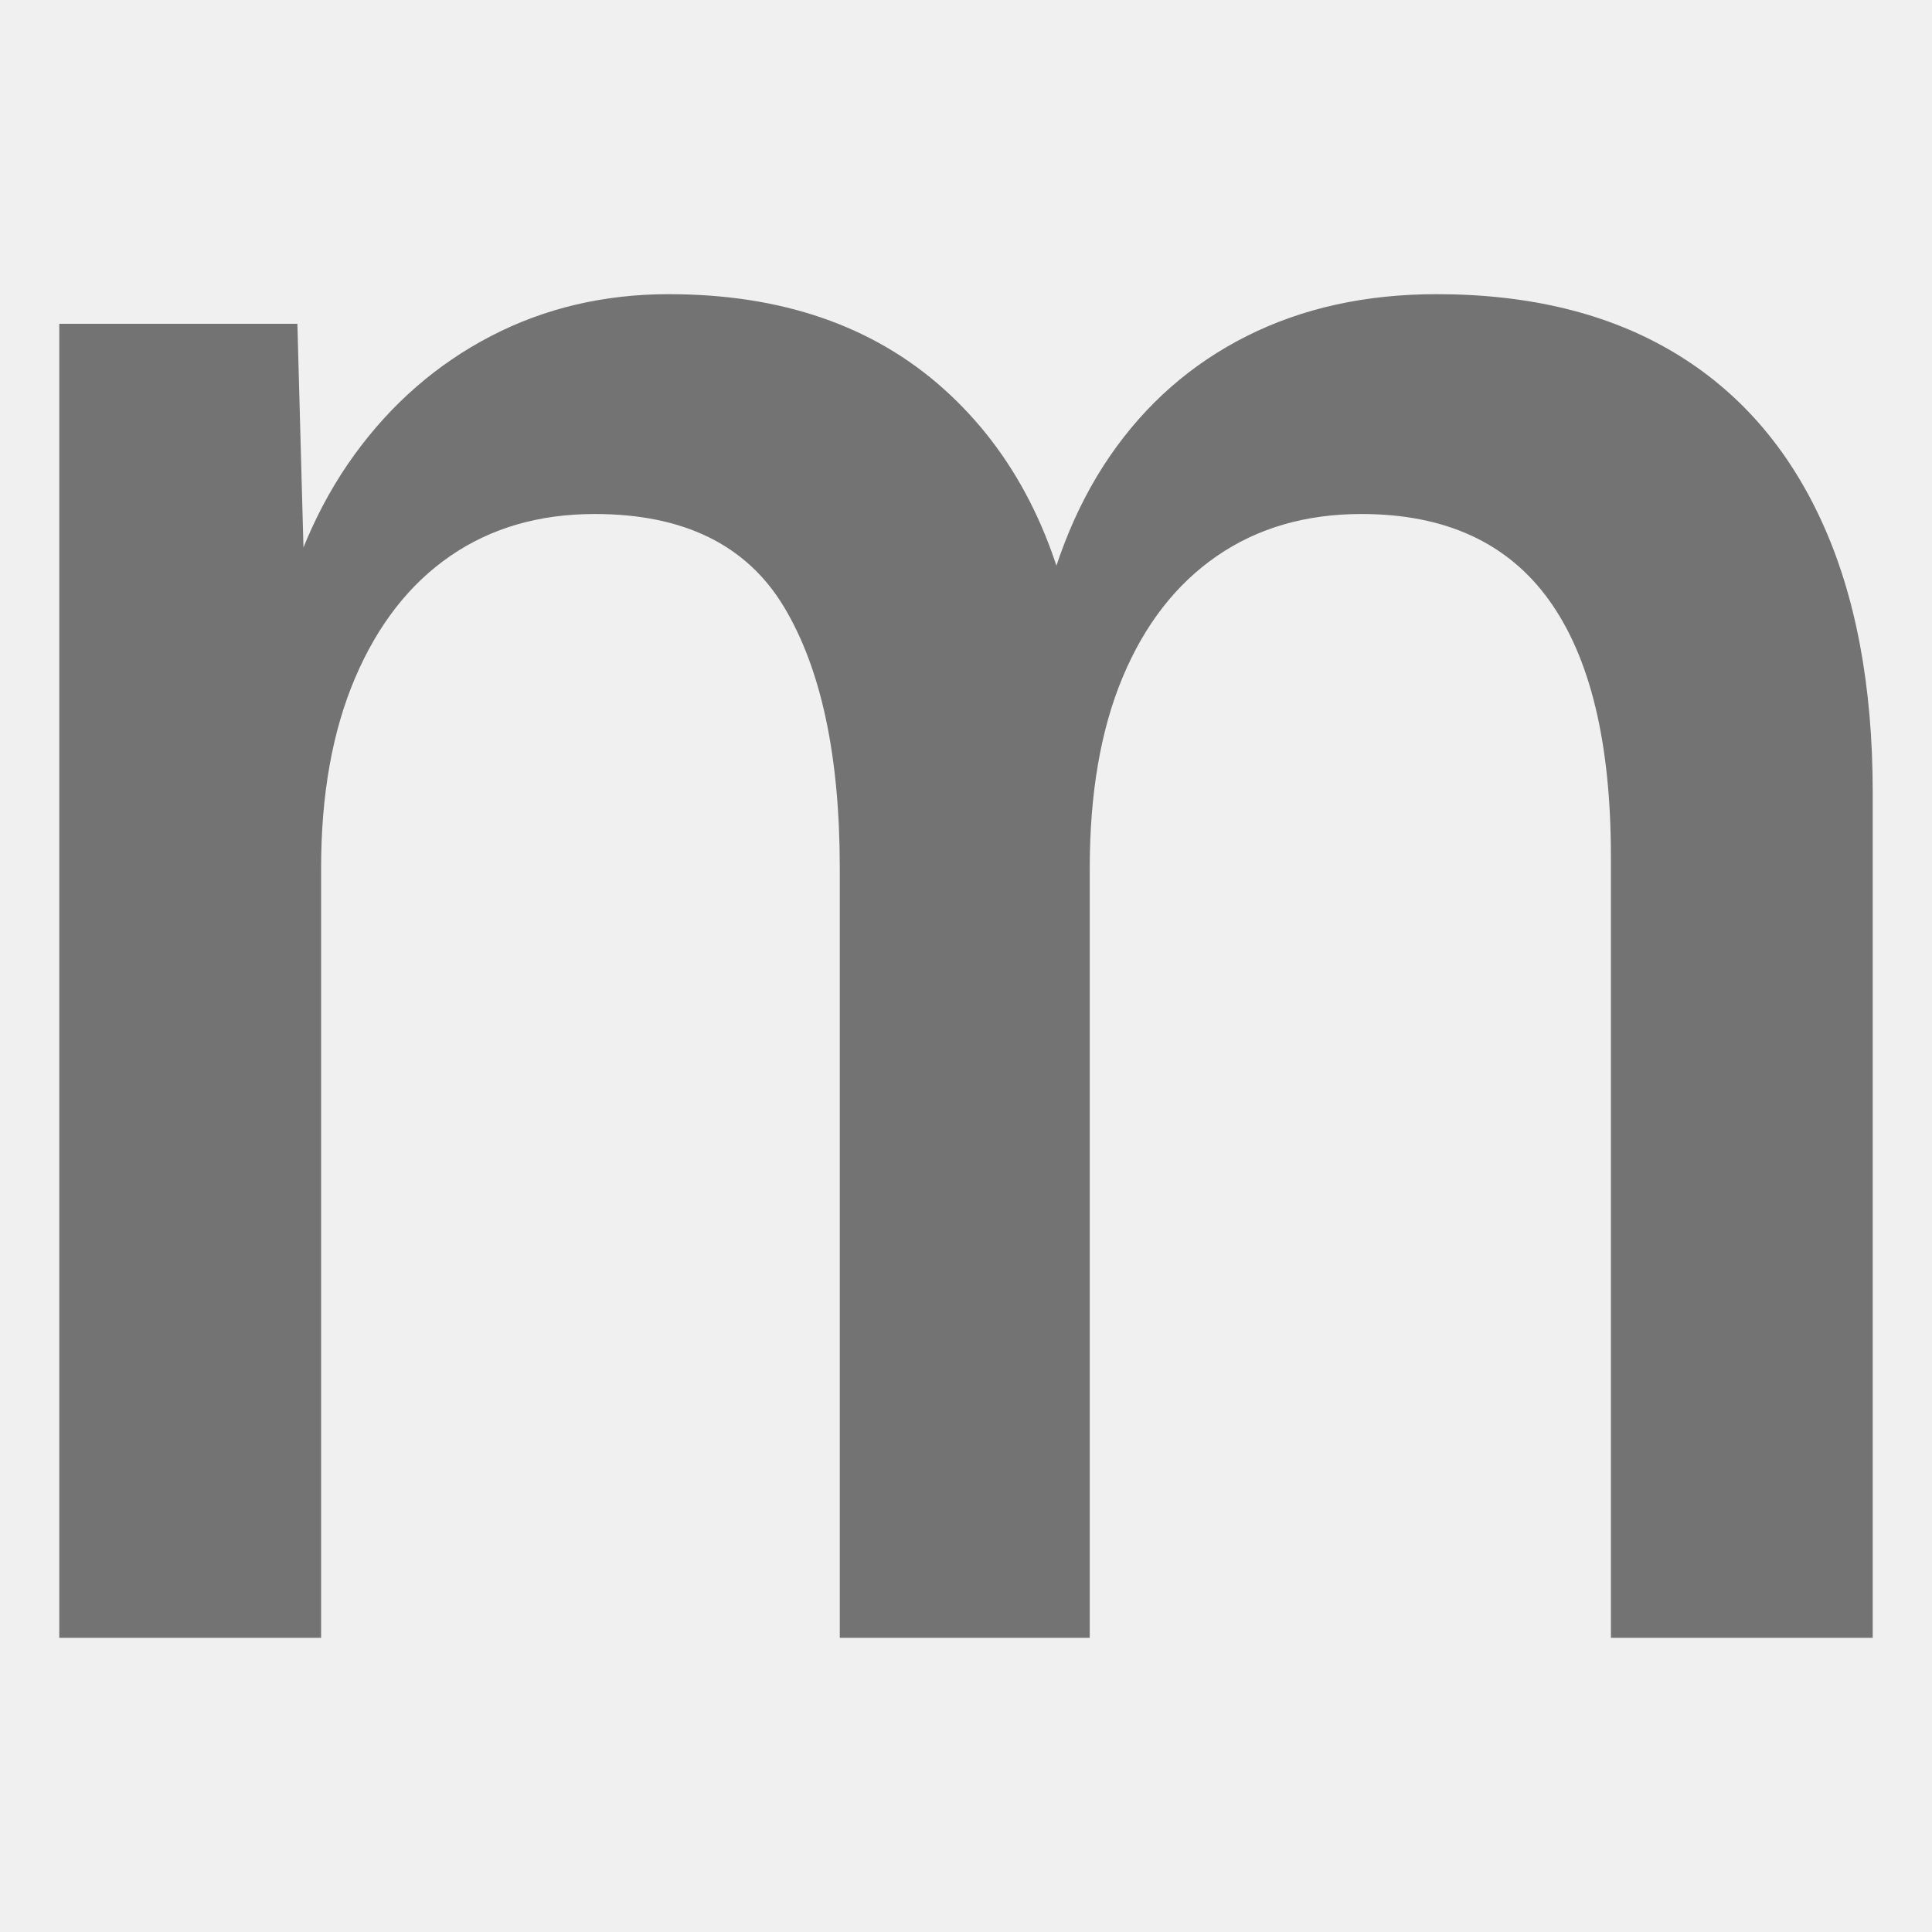
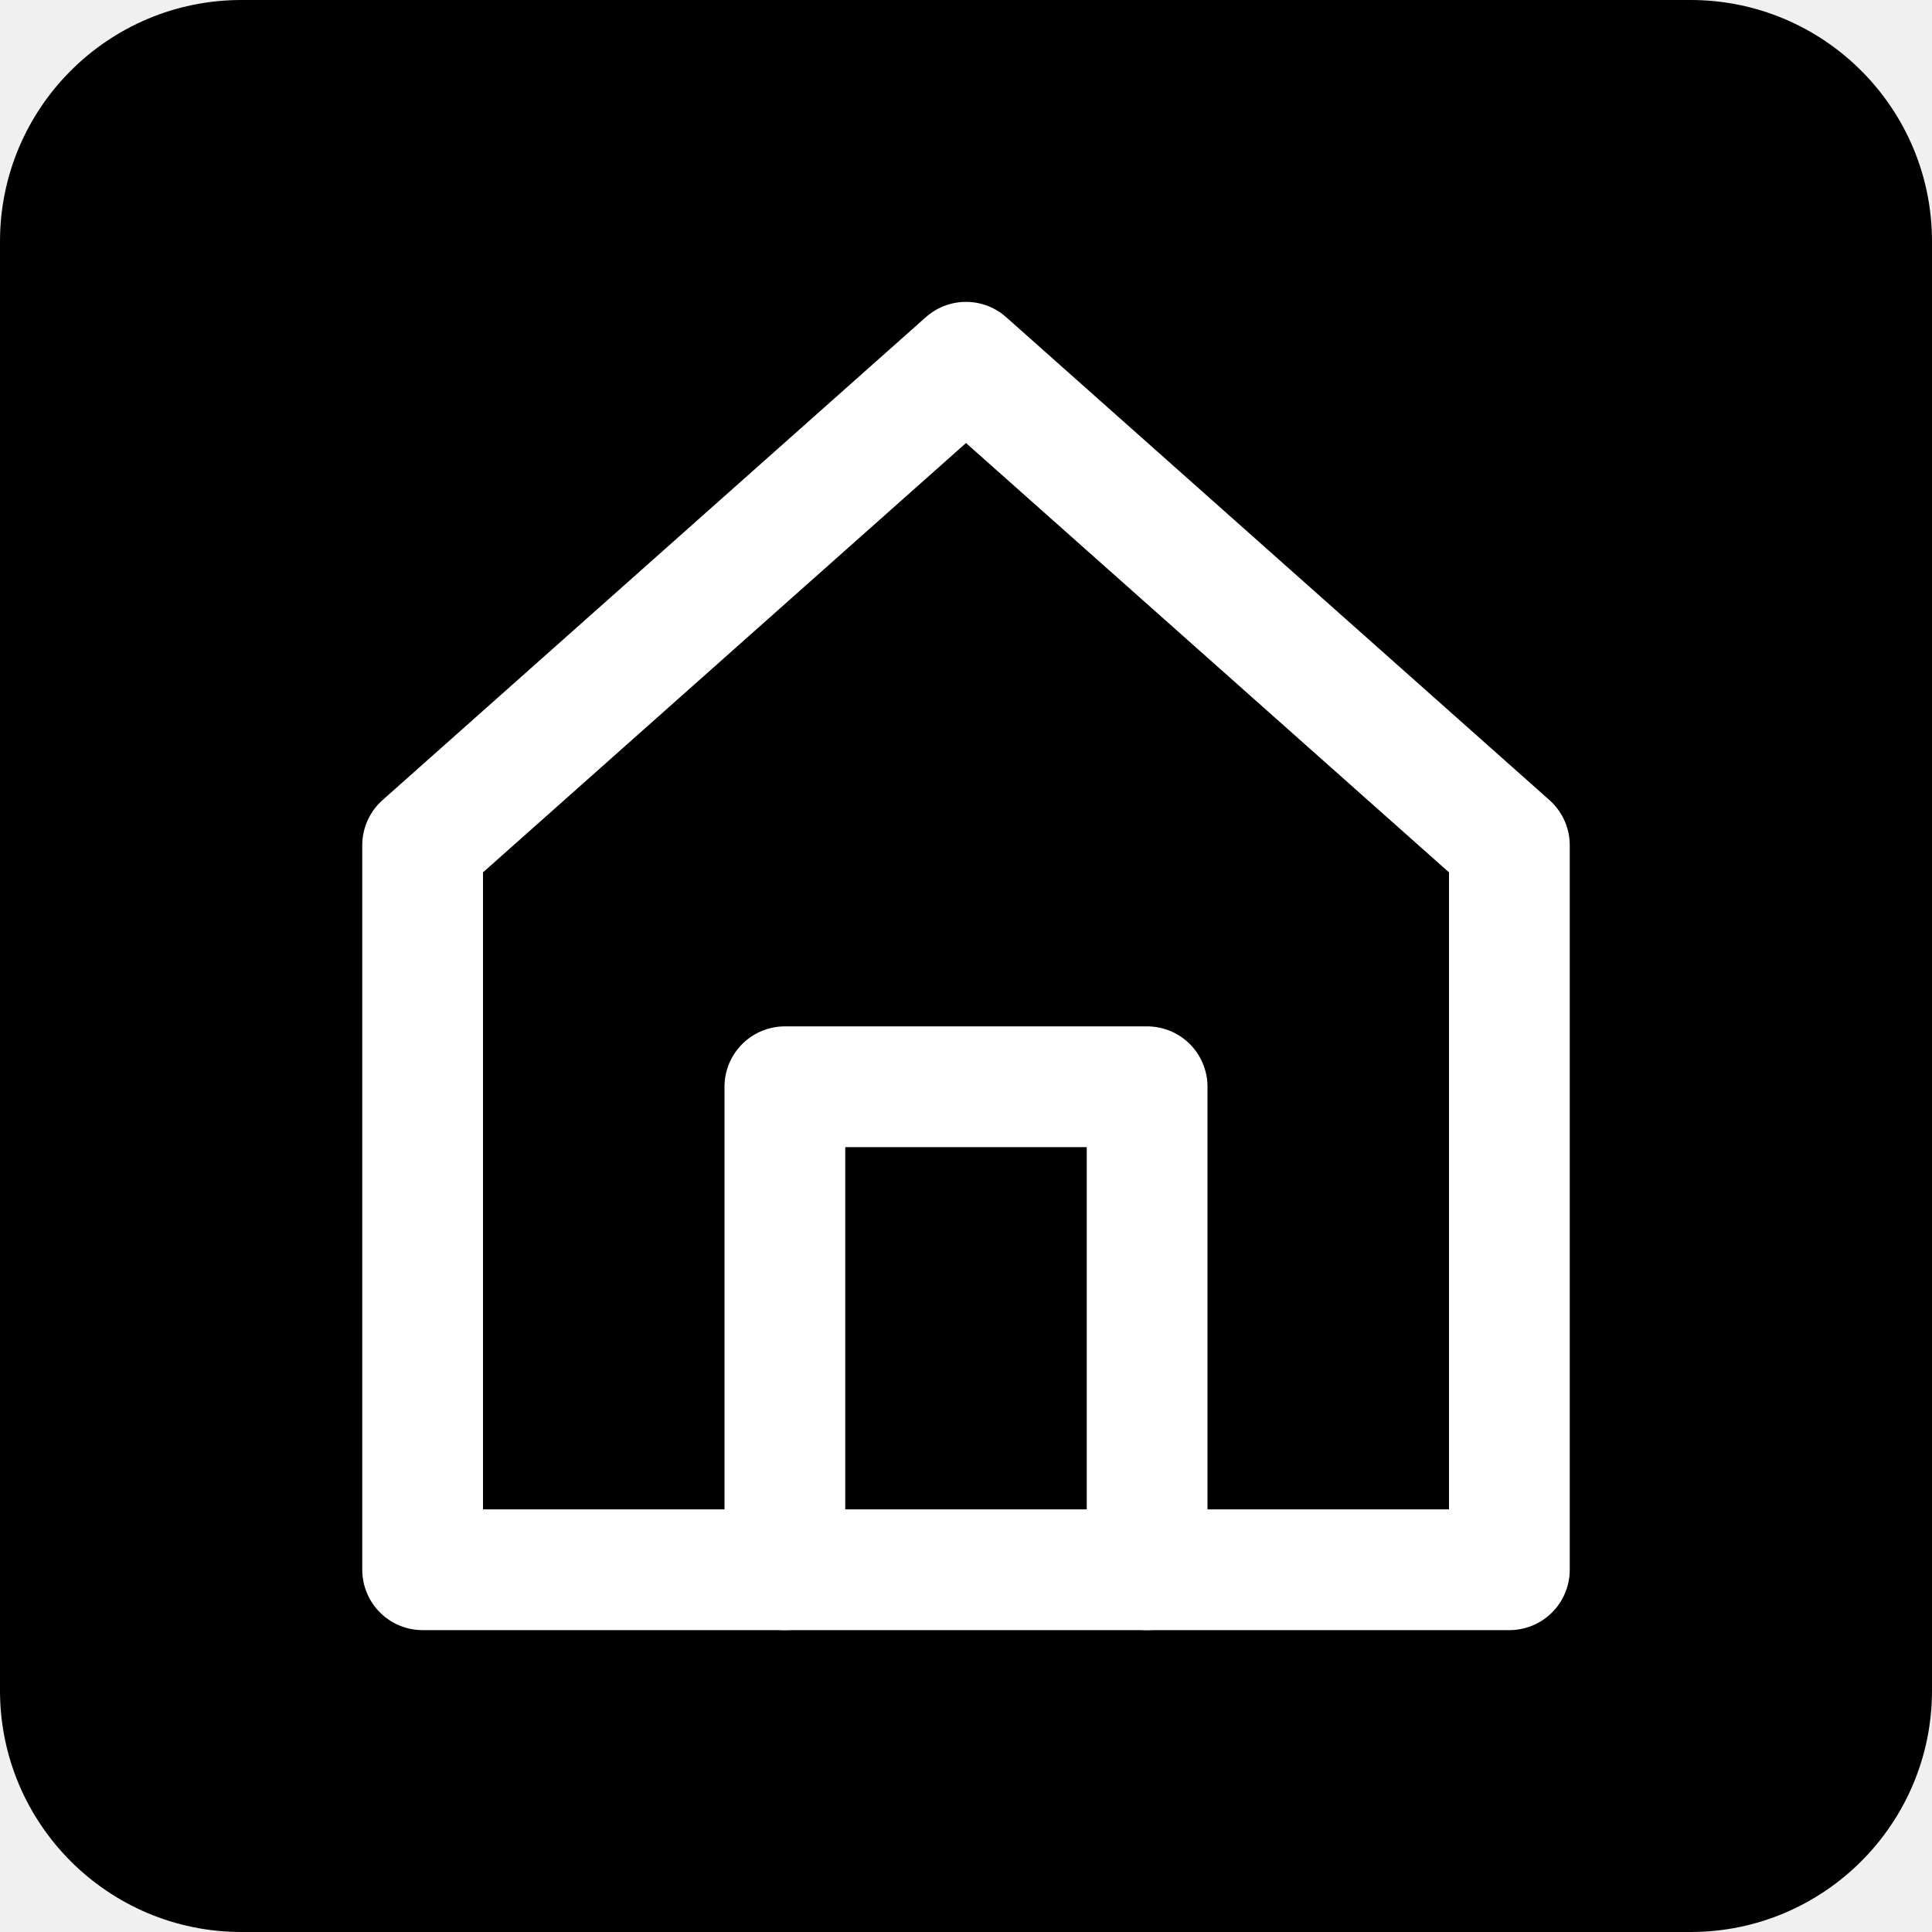
- <svg xmlns="http://www.w3.org/2000/svg" viewBox="0 0 782.201 782.201" fill="#737373" role="img" aria-labelledby="title description">
-   <path transform="translate(-51.200 663.101) scale(1 -1)" d="M75.2 0V532H171.601L175.201 399.6L162.801 404.4Q172.201 448 194.701 479Q217.201 510 249.901 527Q282.601 544 322.001 544Q390.401 544 433.201 505.7Q476.001 467.4 487.201 400L470.401 400.4Q478.801 446.8 500.601 478.5Q522.401 510.2 556.101 527.1Q589.801 544 632.801 544Q689.201 544 728.601 520.6Q768.001 497.2 788.701 452.1Q809.401 407 809.401 342.2V0H703.399V316.4Q703.399 385.399 678.3 420.199Q653.2 454.999 602.4 454.999Q568.6 454.999 543.9 437.999Q519.201 420.999 505.801 389.099Q492.401 357.2 492.401 311.6V0H391.2V311.6Q391.2 379.799 368.6 417.399Q346 454.999 292 454.999Q258.201 454.999 233.501 437.999Q208.801 420.999 195.001 388.699Q181.201 356.4 181.201 311.6V0Z" />
+ <svg xmlns="http://www.w3.org/2000/svg" viewBox="0 0 32 32" fill="none" role="img" aria-labelledby="title description">
+   <rect width="32" height="32" rx="4" fill="#000000" />
+   <g stroke="#ffffff" stroke-width="2" stroke-linecap="round" stroke-linejoin="round">
+     <path d="M7 14 16 6 25 14V26H7Z" />
+     <path d="M13 26V18H19V26" />
+   </g>
</svg>
